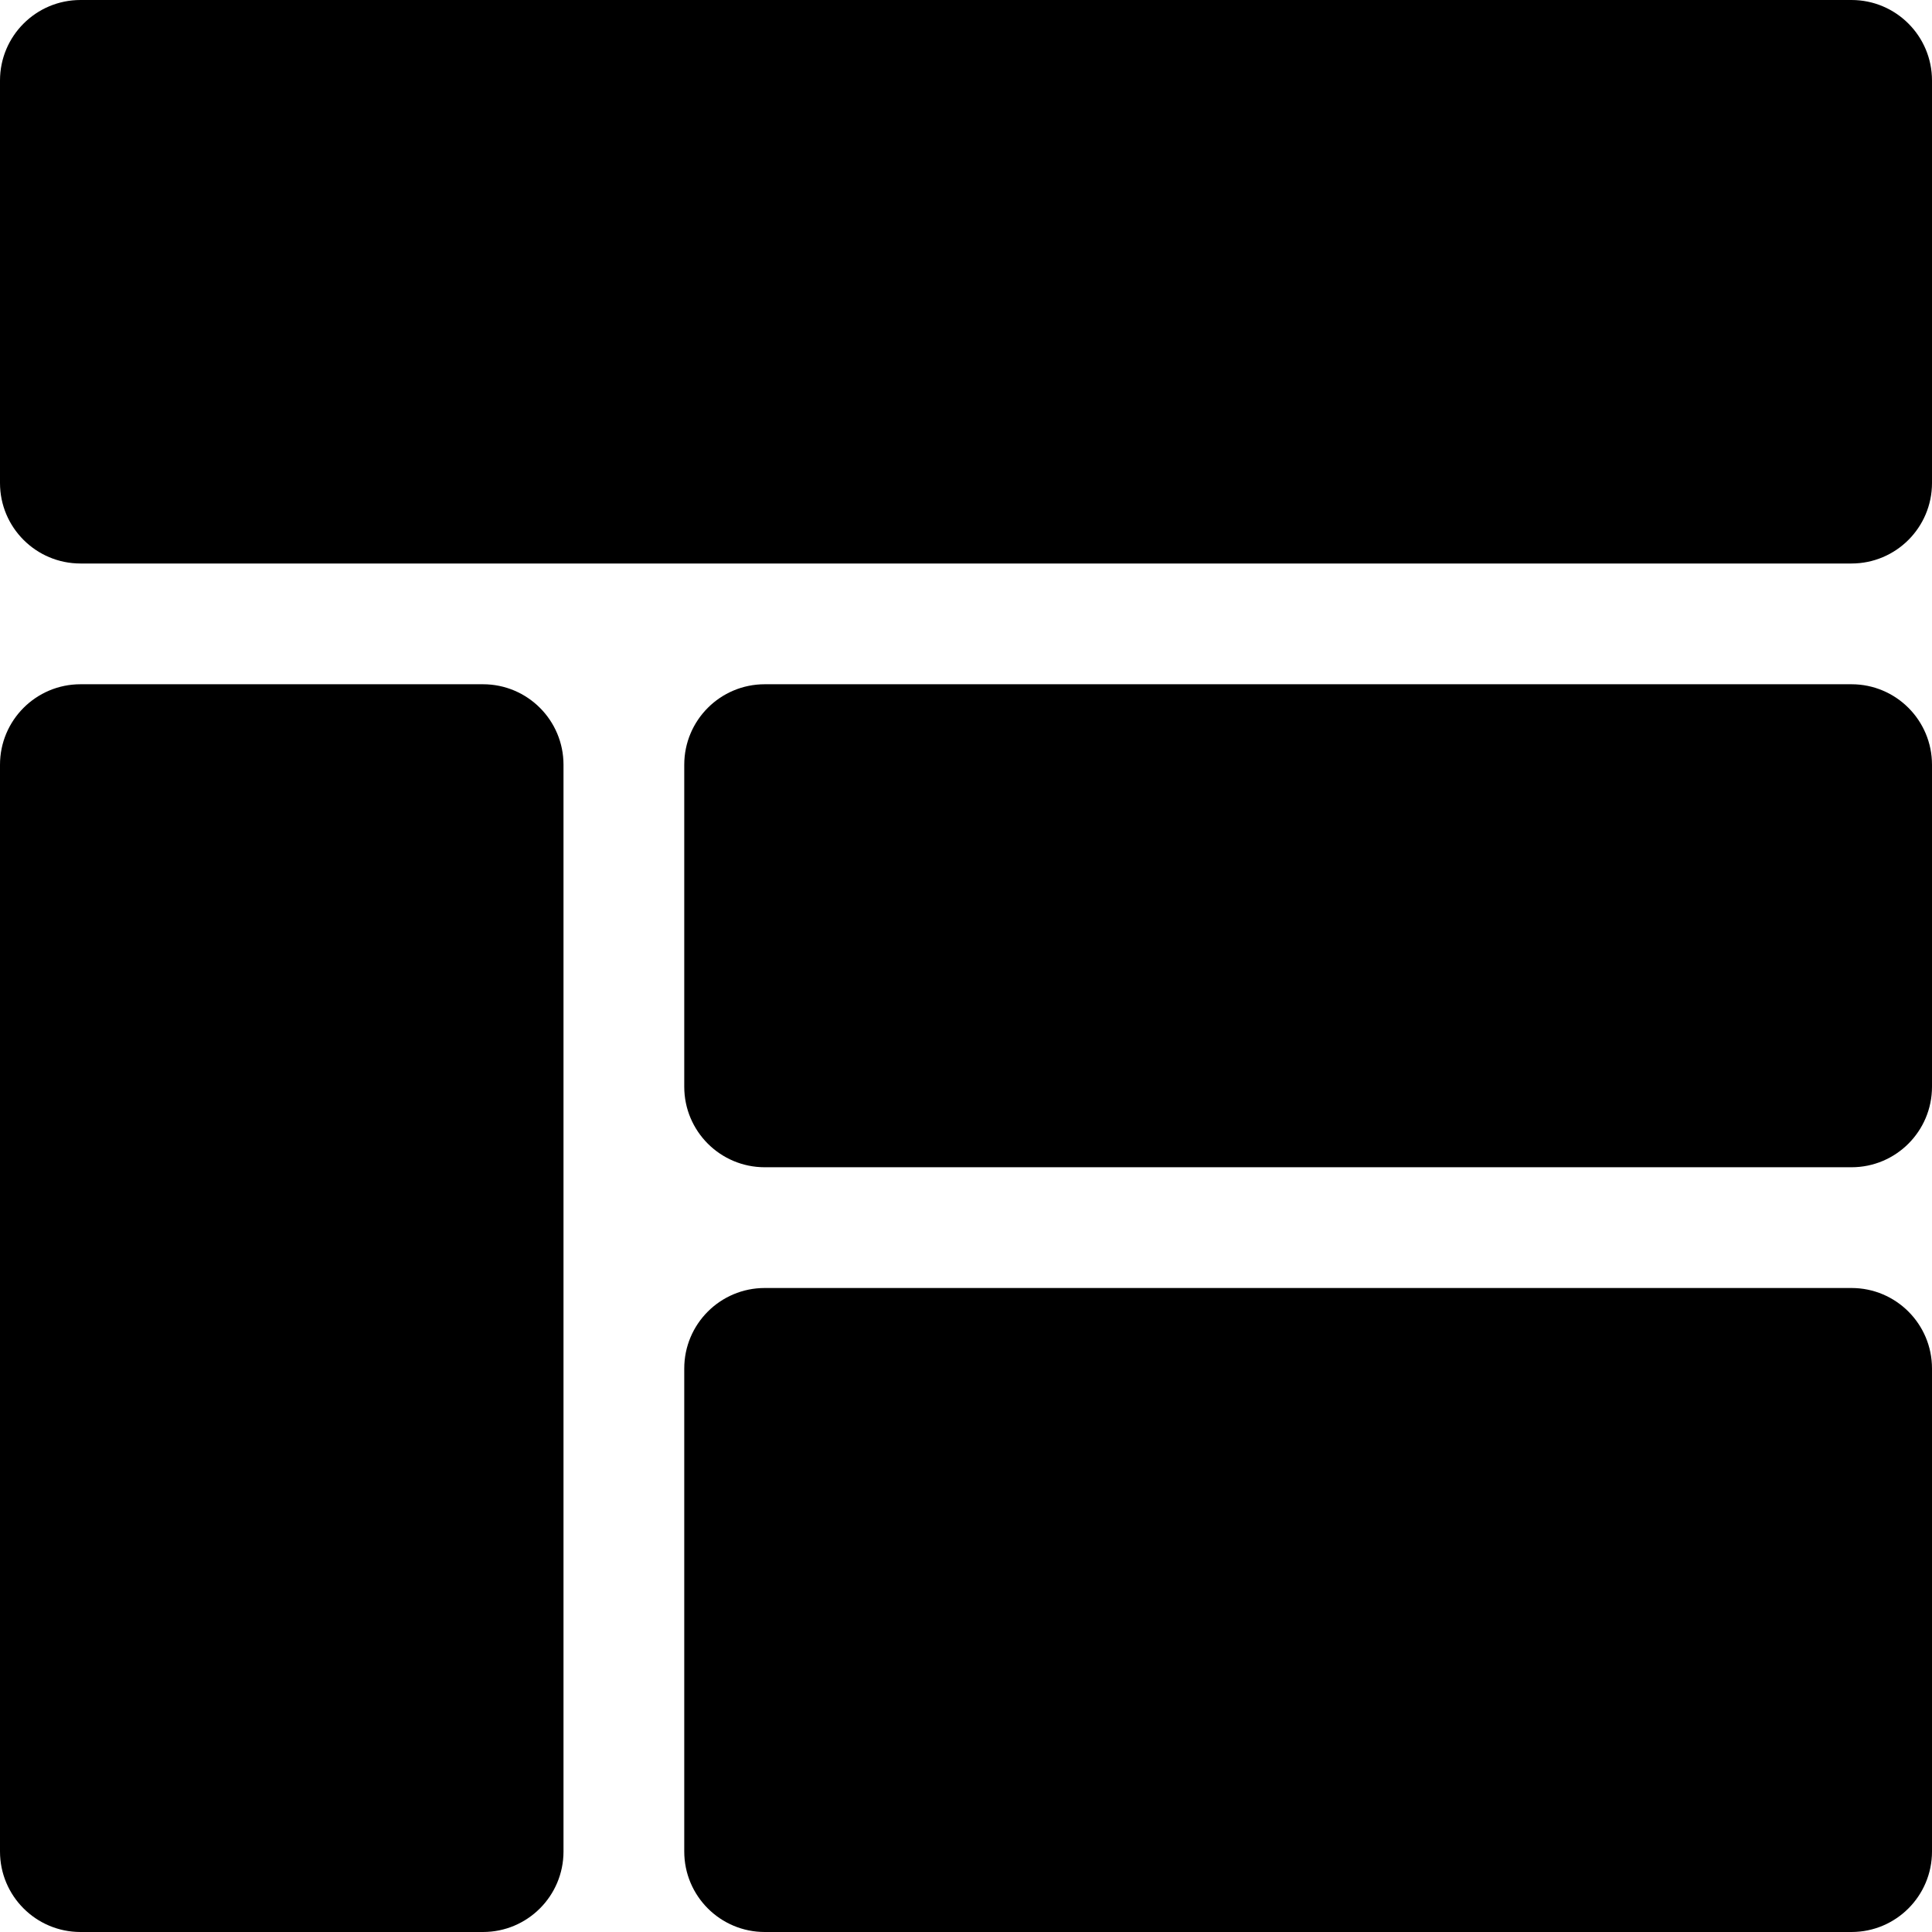
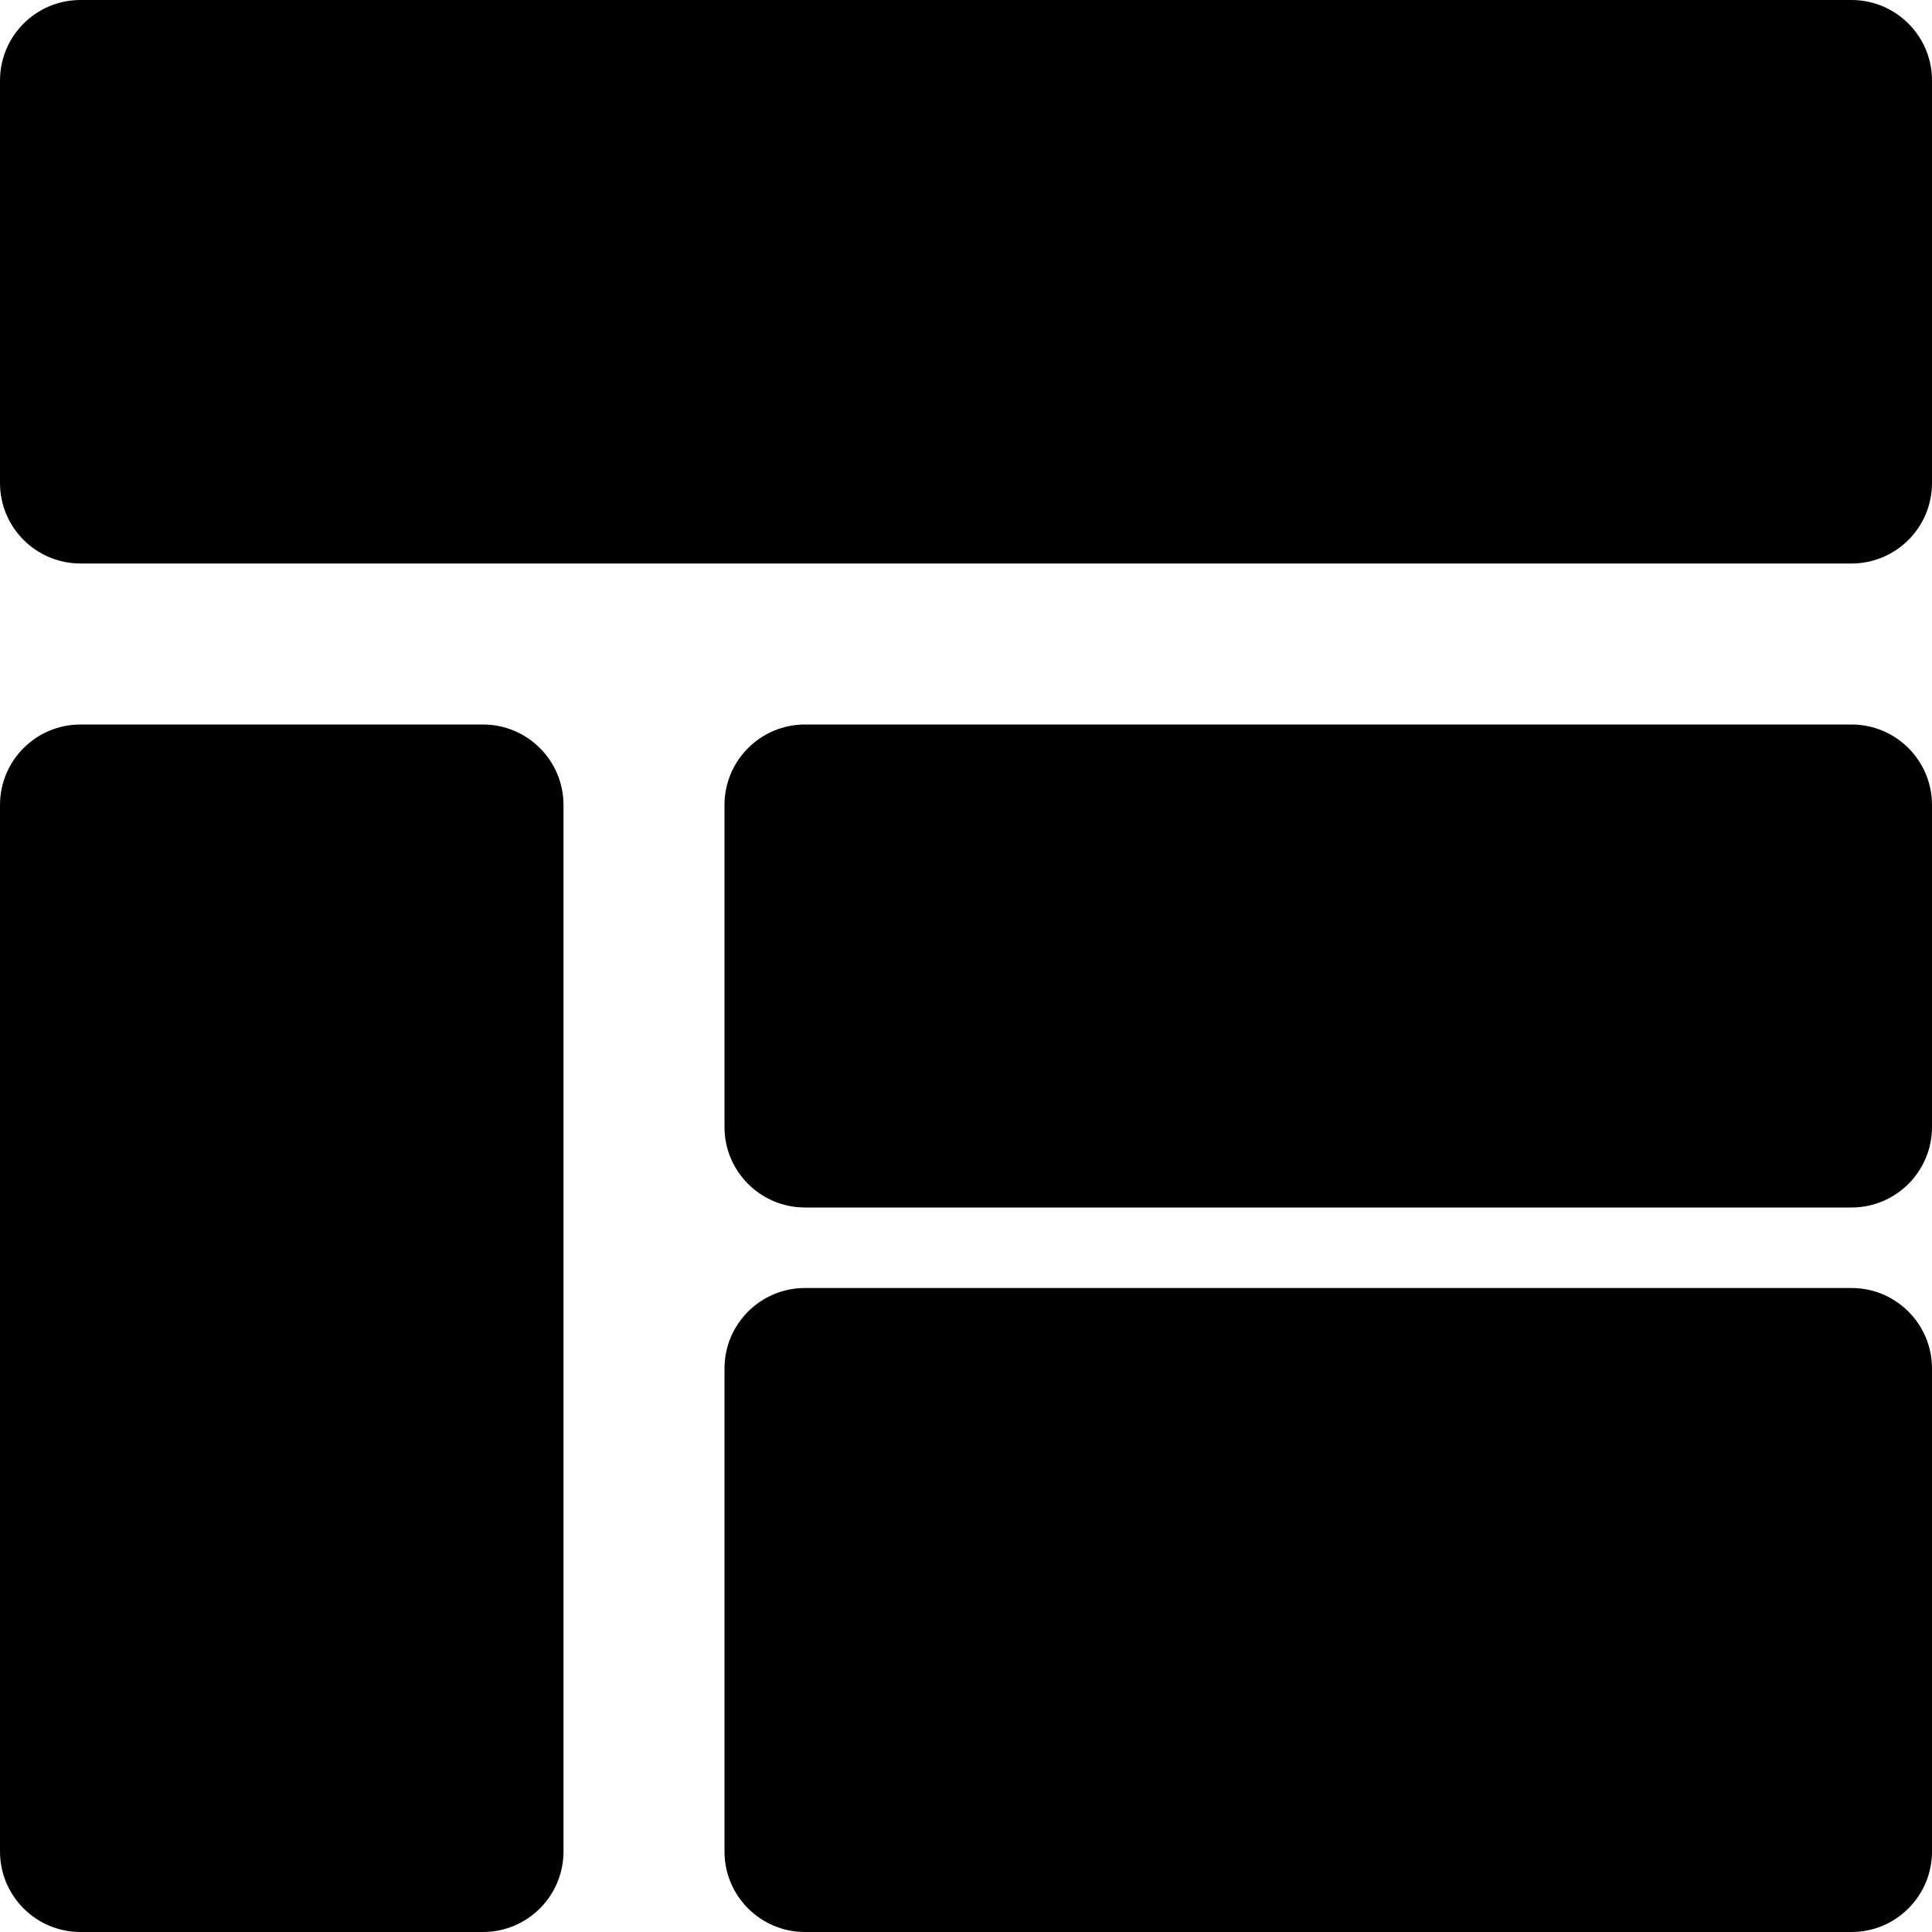
<svg xmlns="http://www.w3.org/2000/svg" viewBox="0 0 24 24">
-   <path d="M7 14.5v-5a1 1 0 0 0-1-1H1a1 1 0 0 0-1 1V23a1 1 0 0 0 1 1h5a1 1 0 0 0 1-1v-7zM9.5 24H23a1 1 0 0 0 1-1v-6a1 1 0 0 0-1-1H9.5a1 1 0 0 0-1 1v6a1 1 0 0 0 1 1zm0-9.5H23a1 1 0 0 0 1-1v-4a1 1 0 0 0-1-1H9.5a1 1 0 0 0-1 1v4a1 1 0 0 0 1 1zM23 0H1a1 1 0 0 0-1 1v5a1 1 0 0 0 1 1h22a1 1 0 0 0 1-1V1a1 1 0 0 0-1-1z" />
+   <path d="M7 15v-5a1 1 0 00-1-1H1a1 1 0 00-1 1v13a1 1 0 001 1h5a1 1 0 001-1v-7zm3 9h13a1 1 0 001-1v-6a1 1 0 00-1-1H10a1 1 0 00-1 1v6a1 1 0 001 1zm0-9h13a1 1 0 001-1v-4a1 1 0 00-1-1H10a1 1 0 00-1 1v4a1 1 0 001 1zM23 0H1a1 1 0 00-1 1v5a1 1 0 001 1h22a1 1 0 001-1V1a1 1 0 00-1-1z" />
</svg>
